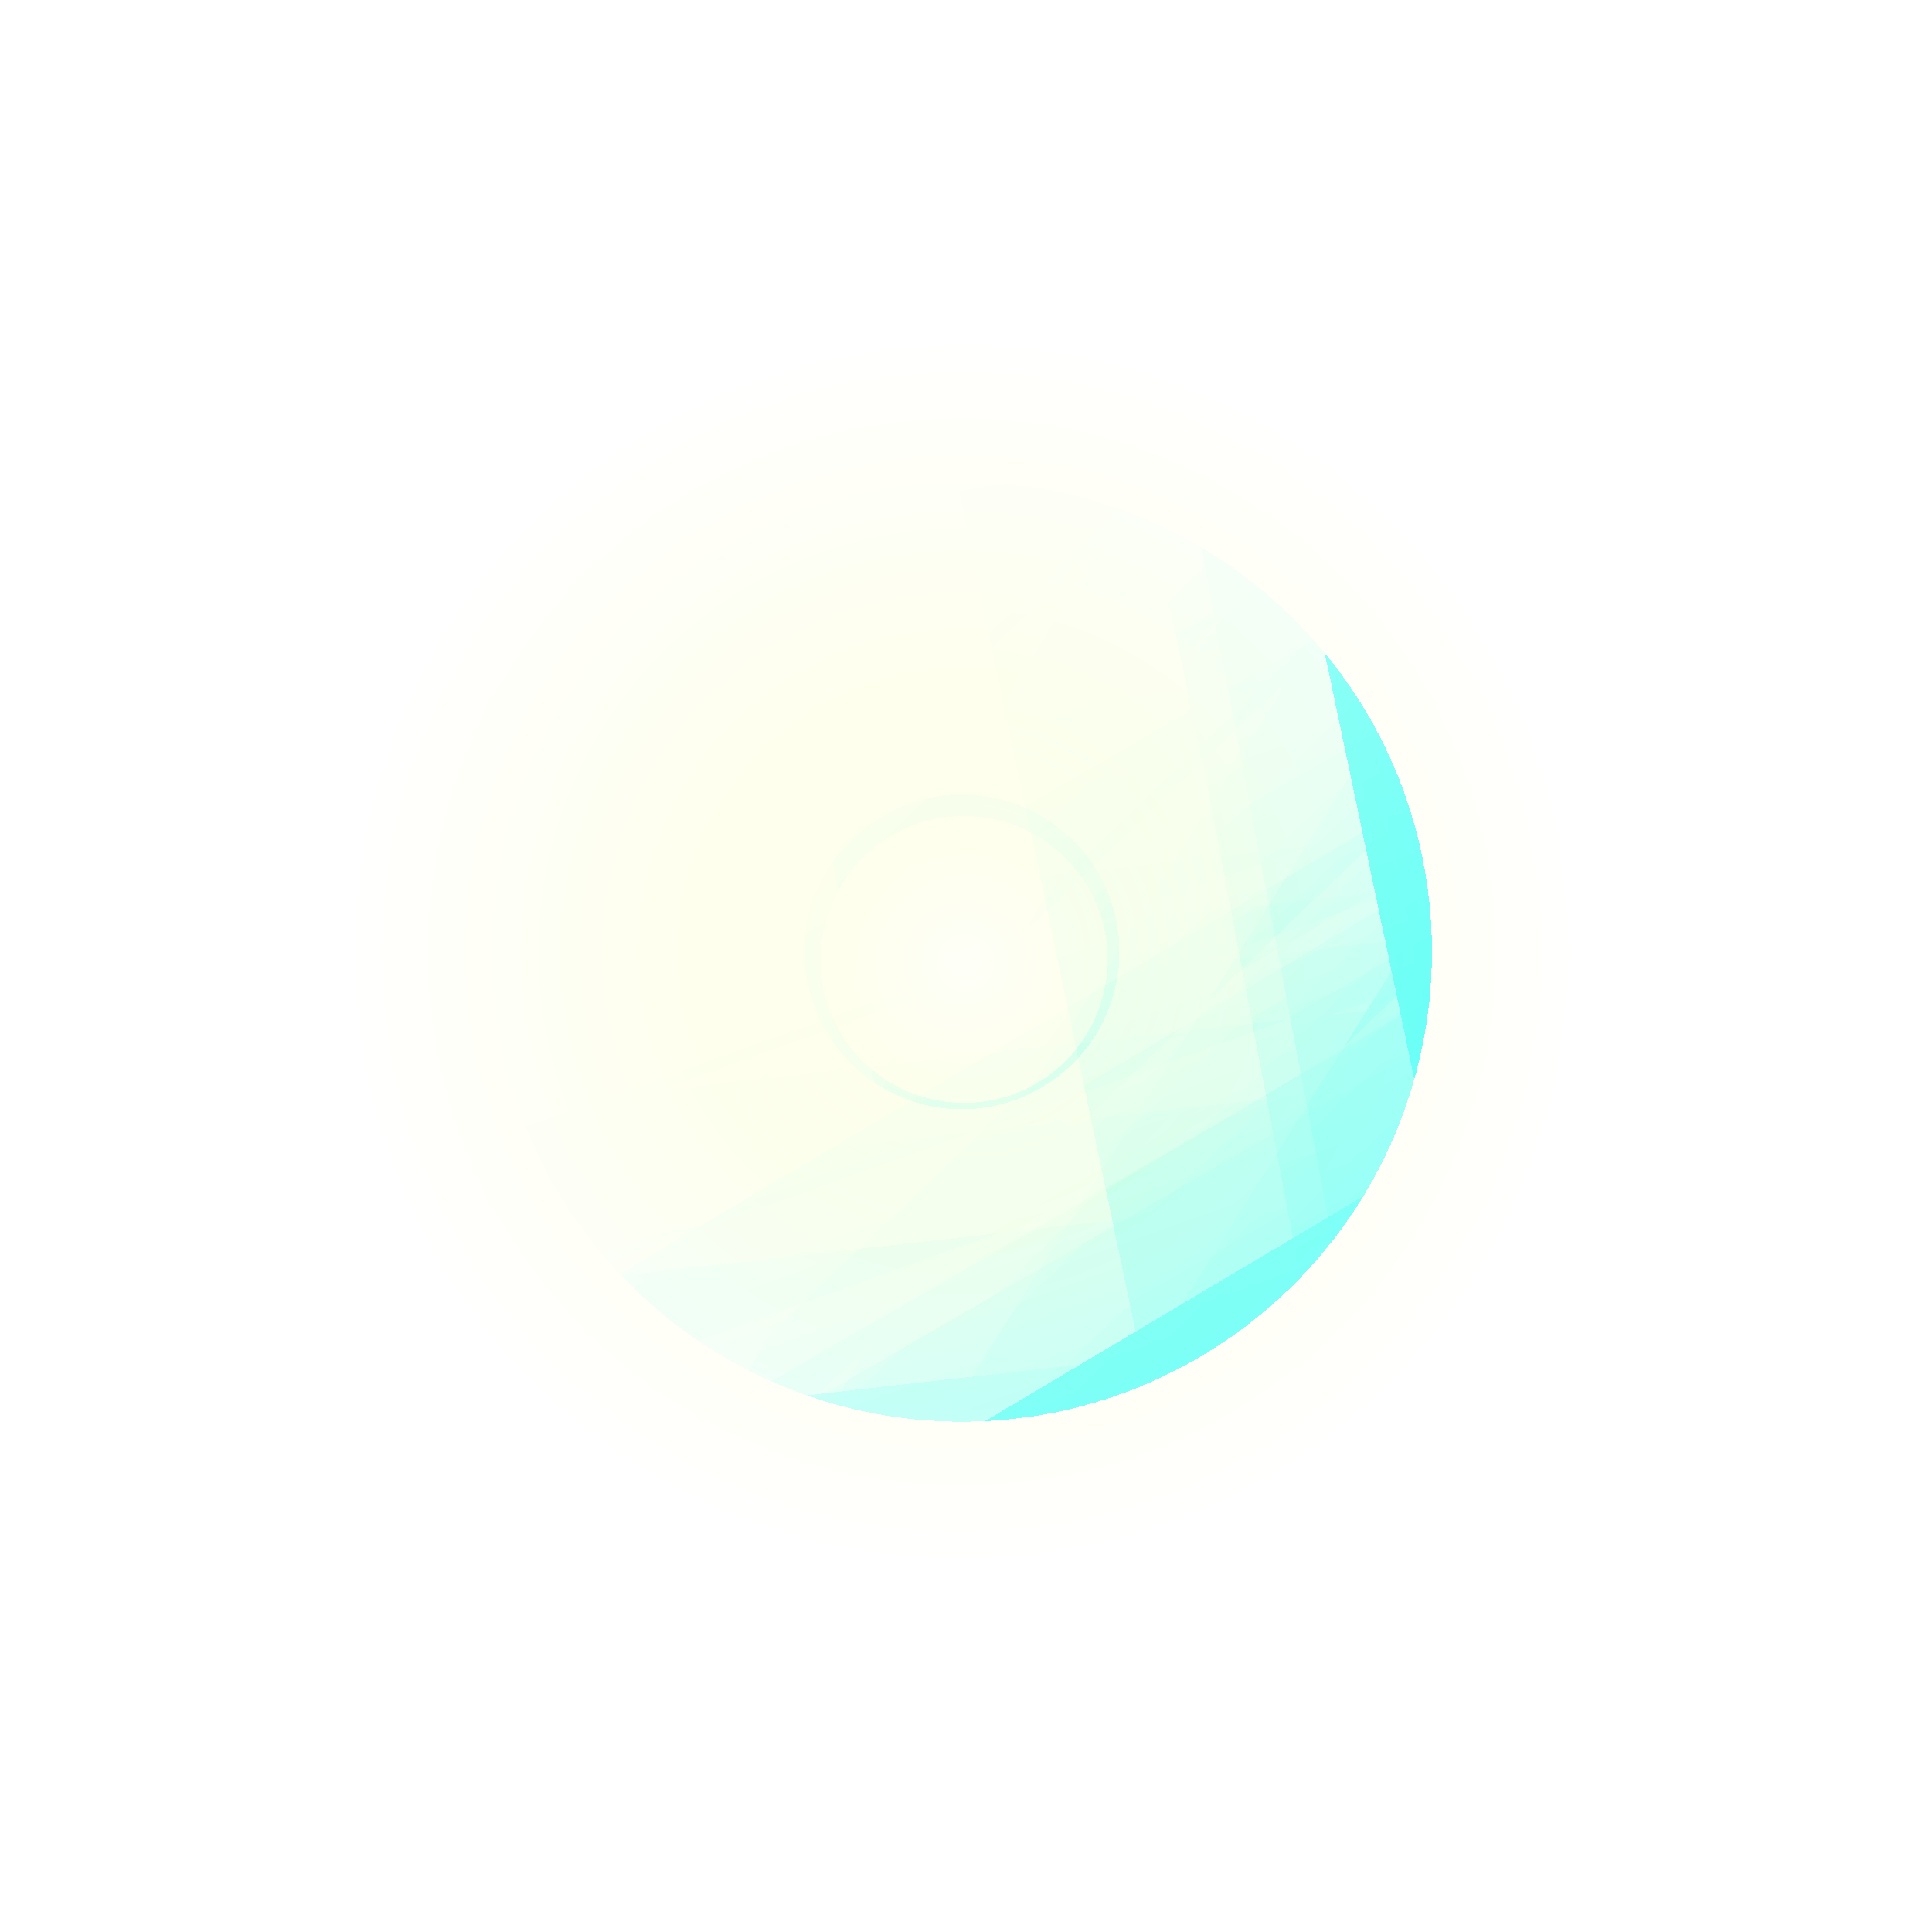
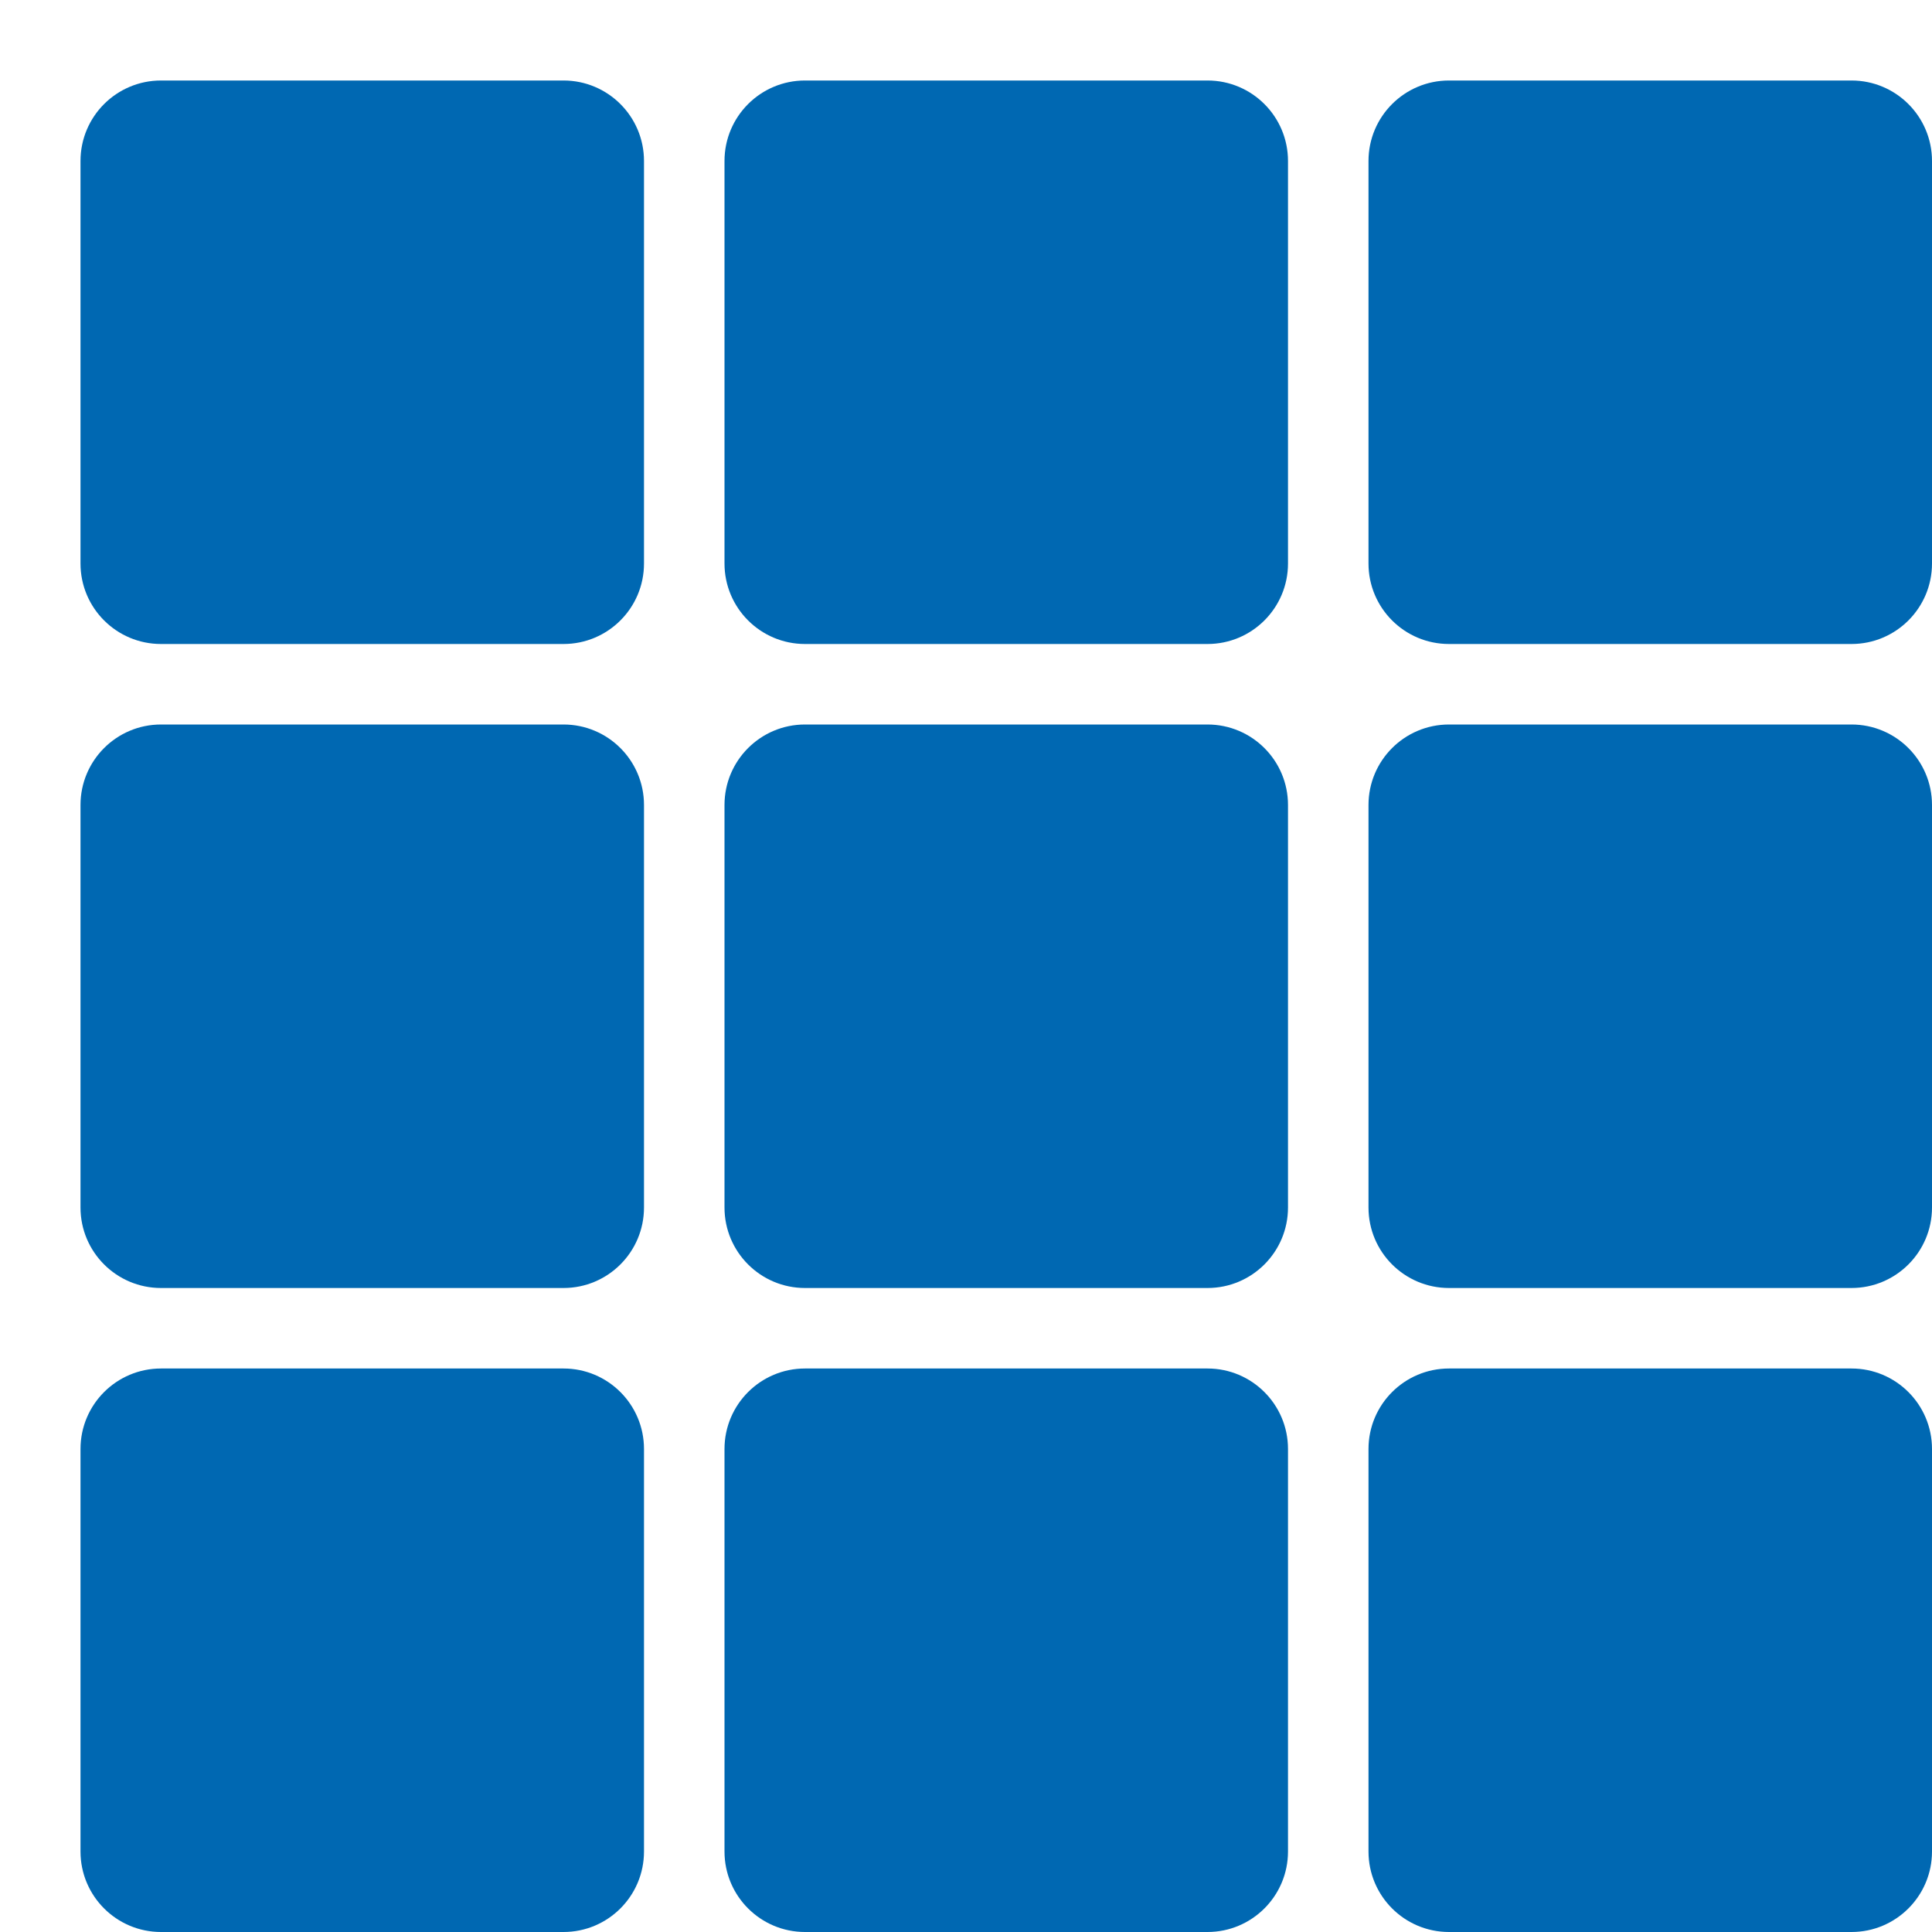
- <svg xmlns="http://www.w3.org/2000/svg" xmlns:xlink="http://www.w3.org/1999/xlink" viewBox="0 0 1000 1000" width="1000" height="1000" preserveAspectRatio="xMidYMid meet" style="width: 100%; height: 100%; transform: translate3d(0px, 0px, 0px); content-visibility: visible;">
-   <defs>
-     <clipPath id="__lottie_element_512">
-       <rect width="1000" height="1000" x="0" y="0" />
-     </clipPath>
-     <clipPath id="__lottie_element_514">
-       <path d="M0,0 L1000,0 L1000,1000 L0,1000z" />
-     </clipPath>
-     <filter id="__lottie_element_520">
-       <feColorMatrix type="matrix" color-interpolation-filters="linearRGB" values="0.333 0.333 0.333 0 0 0.333 0.333 0.333 0 0 0.333 0.333 0.333 0 0 0 0 0 1 0" result="filter_result_0_tint_1" />
-       <feColorMatrix type="matrix" color-interpolation-filters="sRGB" values="-0.259 0 0 0 0.275 -0.754 0 0 0 1 -0.069 0 0 0 0.838 0 0 0 1 0" result="filter_result_0_tint_2" />
-       <feMerge result="filter_result_0">
-         <feMergeNode in="SourceGraphic" />
-         <feMergeNode in="filter_result_0_tint_1" />
-         <feMergeNode in="filter_result_0_tint_2" />
-       </feMerge>
-     </filter>
-     <linearGradient id="__lottie_element_521" spreadMethod="pad" gradientUnits="userSpaceOnUse" x1="-394" y1="0" x2="365" y2="0">
-       <stop offset="0%" stop-color="rgb(255,255,255)" />
-       <stop offset="100%" stop-color="rgb(0,0,0)" />
-     </linearGradient>
-     <g id="__lottie_element_522">
-       <g transform="matrix(0.6777005,-0.2834164,0.4107991,0.2831439,500,500)" opacity="0.5" style="display: block;">
-         <g opacity="1" transform="matrix(1,0,0,1,0,0)">
-           <path fill="url(#__lottie_element_525)" fill-opacity="1" d=" M0,-500 C276.142,-500 500,-276.142 500,0 C500,276.142 276.142,500 0,500 C-276.142,500 -500,276.142 -500,0 C-500,-276.142 -276.142,-500 0,-500z" />
-           <g opacity="1" transform="matrix(1,0,0,1,0,0)" />
-         </g>
-       </g>
-     </g>
-     <linearGradient id="__lottie_element_525" spreadMethod="pad" gradientUnits="userSpaceOnUse" x1="-512.975" y1="2.5" x2="549.589" y2="-14.873">
-       <stop offset="0%" stop-color="rgb(255,255,255)" />
-       <stop offset="100%" stop-color="rgb(0,0,0)" />
-     </linearGradient>
-     <filter id="__lottie_element_528">
-       <feColorMatrix type="matrix" color-interpolation-filters="linearRGB" values="0.333 0.333 0.333 0 0 0.333 0.333 0.333 0 0 0.333 0.333 0.333 0 0 0 0 0 1 0" result="filter_result_0_tint_1" />
-       <feColorMatrix type="matrix" color-interpolation-filters="sRGB" values="-0.259 0 0 0 0.275 -0.754 0 0 0 1 -0.069 0 0 0 0.838 0 0 0 1 0" result="filter_result_0_tint_2" />
-       <feMerge result="filter_result_0">
-         <feMergeNode in="SourceGraphic" />
-         <feMergeNode in="filter_result_0_tint_1" />
-         <feMergeNode in="filter_result_0_tint_2" />
-       </feMerge>
-     </filter>
-     <linearGradient id="__lottie_element_529" spreadMethod="pad" gradientUnits="userSpaceOnUse" x1="-394" y1="0" x2="365" y2="0">
-       <stop offset="0%" stop-color="rgb(255,255,255)" />
-       <stop offset="100%" stop-color="rgb(0,0,0)" />
-     </linearGradient>
-     <g id="__lottie_element_530">
-       <g transform="matrix(0.06162558,-0.5967,-0.3399797,-0.2361225,500,500)" opacity="0.5" style="display: block;">
-         <g opacity="1" transform="matrix(1,0,0,1,0,0)">
-           <path fill="url(#__lottie_element_533)" fill-opacity="1" d=" M0,-500 C276.142,-500 500,-276.142 500,0 C500,276.142 276.142,500 0,500 C-276.142,500 -500,276.142 -500,0 C-500,-276.142 -276.142,-500 0,-500z" />
-           <g opacity="1" transform="matrix(1,0,0,1,0,0)" />
-         </g>
-       </g>
-     </g>
-     <linearGradient id="__lottie_element_533" spreadMethod="pad" gradientUnits="userSpaceOnUse" x1="-512.975" y1="2.5" x2="549.589" y2="-14.873">
-       <stop offset="0%" stop-color="rgb(255,255,255)" />
-       <stop offset="100%" stop-color="rgb(0,0,0)" />
-     </linearGradient>
-     <filter id="__lottie_element_536">
-       <feColorMatrix type="matrix" color-interpolation-filters="linearRGB" values="0.333 0.333 0.333 0 0 0.333 0.333 0.333 0 0 0.333 0.333 0.333 0 0 0 0 0 1 0" result="filter_result_0_tint_1" />
-       <feColorMatrix type="matrix" color-interpolation-filters="sRGB" values="-0.259 0 0 0 0.275 -0.754 0 0 0 1 -0.069 0 0 0 0.838 0 0 0 1 0" result="filter_result_0_tint_2" />
-       <feMerge result="filter_result_0">
-         <feMergeNode in="SourceGraphic" />
-         <feMergeNode in="filter_result_0_tint_1" />
-         <feMergeNode in="filter_result_0_tint_2" />
-       </feMerge>
-     </filter>
-     <linearGradient id="__lottie_element_537" spreadMethod="pad" gradientUnits="userSpaceOnUse" x1="-394" y1="0" x2="365" y2="0">
-       <stop offset="0%" stop-color="rgb(255,255,255)" />
-       <stop offset="100%" stop-color="rgb(0,0,0)" />
-     </linearGradient>
-     <g id="__lottie_element_538">
-       <g transform="matrix(0.4935949,-0.08934581,-0.1527804,-0.3485873,500,500)" opacity="0.5" style="display: block;">
-         <g opacity="1" transform="matrix(1,0,0,1,0,0)">
-           <path fill="url(#__lottie_element_541)" fill-opacity="1" d=" M0,-500 C276.142,-500 500,-276.142 500,0 C500,276.142 276.142,500 0,500 C-276.142,500 -500,276.142 -500,0 C-500,-276.142 -276.142,-500 0,-500z" />
-           <g opacity="1" transform="matrix(1,0,0,1,0,0)" />
-         </g>
-       </g>
-     </g>
-     <linearGradient id="__lottie_element_541" spreadMethod="pad" gradientUnits="userSpaceOnUse" x1="-512.975" y1="2.5" x2="549.589" y2="-14.873">
-       <stop offset="0%" stop-color="rgb(255,255,255)" />
-       <stop offset="100%" stop-color="rgb(0,0,0)" />
-     </linearGradient>
-     <filter id="__lottie_element_544">
-       <feColorMatrix type="matrix" color-interpolation-filters="linearRGB" values="0.333 0.333 0.333 0 0 0.333 0.333 0.333 0 0 0.333 0.333 0.333 0 0 0 0 0 1 0" result="filter_result_0_tint_1" />
-       <feColorMatrix type="matrix" color-interpolation-filters="sRGB" values="-0.259 0 0 0 0.275 -0.754 0 0 0 1 -0.069 0 0 0 0.838 0 0 0 1 0" result="filter_result_0_tint_2" />
-       <feMerge result="filter_result_0">
-         <feMergeNode in="SourceGraphic" />
-         <feMergeNode in="filter_result_0_tint_1" />
-         <feMergeNode in="filter_result_0_tint_2" />
-       </feMerge>
-     </filter>
-     <linearGradient id="__lottie_element_545" spreadMethod="pad" gradientUnits="userSpaceOnUse" x1="-394" y1="0" x2="365" y2="0">
-       <stop offset="0%" stop-color="rgb(255,255,255)" />
-       <stop offset="100%" stop-color="rgb(0,0,0)" />
-     </linearGradient>
-     <g id="__lottie_element_546">
-       <g transform="matrix(-0.4131126,-0.6255328,-0.6557123,0.3724977,500,500)" opacity="0.5" style="display: block;">
-         <g opacity="1" transform="matrix(1,0,0,1,0,0)">
-           <path fill="url(#__lottie_element_549)" fill-opacity="1" d=" M0,-500 C276.142,-500 500,-276.142 500,0 C500,276.142 276.142,500 0,500 C-276.142,500 -500,276.142 -500,0 C-500,-276.142 -276.142,-500 0,-500z" />
-           <g opacity="1" transform="matrix(1,0,0,1,0,0)" />
-         </g>
-       </g>
-     </g>
-     <linearGradient id="__lottie_element_549" spreadMethod="pad" gradientUnits="userSpaceOnUse" x1="-512.975" y1="2.5" x2="549.589" y2="-14.873">
-       <stop offset="0%" stop-color="rgb(255,255,255)" />
-       <stop offset="100%" stop-color="rgb(0,0,0)" />
-     </linearGradient>
-     <filter id="__lottie_element_552">
-       <feColorMatrix type="matrix" color-interpolation-filters="linearRGB" values="0.333 0.333 0.333 0 0 0.333 0.333 0.333 0 0 0.333 0.333 0.333 0 0 0 0 0 1 0" result="filter_result_0_tint_1" />
-       <feColorMatrix type="matrix" color-interpolation-filters="sRGB" values="-0.259 0 0 0 0.275 -0.754 0 0 0 1 -0.069 0 0 0 0.838 0 0 0 1 0" result="filter_result_0_tint_2" />
-       <feMerge result="filter_result_0">
-         <feMergeNode in="SourceGraphic" />
-         <feMergeNode in="filter_result_0_tint_1" />
-         <feMergeNode in="filter_result_0_tint_2" />
-       </feMerge>
-     </filter>
-     <linearGradient id="__lottie_element_553" spreadMethod="pad" gradientUnits="userSpaceOnUse" x1="-394" y1="0" x2="365" y2="0">
-       <stop offset="0%" stop-color="rgb(255,255,255)" />
-       <stop offset="100%" stop-color="rgb(0,0,0)" />
-     </linearGradient>
-     <g id="__lottie_element_554">
-       <g transform="matrix(-0.4234898,-0.5194107,-0.4823717,0.4687255,500,500)" opacity="0.5" style="display: block;">
-         <g opacity="1" transform="matrix(1,0,0,1,0,0)">
-           <path fill="url(#__lottie_element_557)" fill-opacity="1" d=" M0,-500 C276.142,-500 500,-276.142 500,0 C500,276.142 276.142,500 0,500 C-276.142,500 -500,276.142 -500,0 C-500,-276.142 -276.142,-500 0,-500z" />
-           <g opacity="1" transform="matrix(1,0,0,1,0,0)" />
-         </g>
-       </g>
-     </g>
-     <linearGradient id="__lottie_element_557" spreadMethod="pad" gradientUnits="userSpaceOnUse" x1="-512.975" y1="2.5" x2="549.589" y2="-14.873">
-       <stop offset="0%" stop-color="rgb(255,255,255)" />
-       <stop offset="100%" stop-color="rgb(0,0,0)" />
-     </linearGradient>
-     <filter id="__lottie_element_560">
-       <feColorMatrix type="matrix" color-interpolation-filters="linearRGB" values="0.333 0.333 0.333 0 0 0.333 0.333 0.333 0 0 0.333 0.333 0.333 0 0 0 0 0 1 0" result="filter_result_0_tint_1" />
-       <feColorMatrix type="matrix" color-interpolation-filters="sRGB" values="-0.259 0 0 0 0.275 -0.754 0 0 0 1 -0.069 0 0 0 0.838 0 0 0 1 0" result="filter_result_0_tint_2" />
-       <feMerge result="filter_result_0">
-         <feMergeNode in="SourceGraphic" />
-         <feMergeNode in="filter_result_0_tint_1" />
-         <feMergeNode in="filter_result_0_tint_2" />
-       </feMerge>
-     </filter>
-     <linearGradient id="__lottie_element_561" spreadMethod="pad" gradientUnits="userSpaceOnUse" x1="-394" y1="0" x2="365" y2="0">
-       <stop offset="0%" stop-color="rgb(255,255,255)" />
-       <stop offset="100%" stop-color="rgb(0,0,0)" />
-     </linearGradient>
-     <g id="__lottie_element_562">
-       <g transform="matrix(-0.619658,-0.03951898,-0.005255457,0.7980174,500,500)" opacity="0.5" style="display: block;">
-         <g opacity="1" transform="matrix(1,0,0,1,0,0)">
-           <path fill="url(#__lottie_element_565)" fill-opacity="1" d=" M0,-500 C276.142,-500 500,-276.142 500,0 C500,276.142 276.142,500 0,500 C-276.142,500 -500,276.142 -500,0 C-500,-276.142 -276.142,-500 0,-500z" />
-           <g opacity="1" transform="matrix(1,0,0,1,0,0)" />
-         </g>
-       </g>
-     </g>
-     <linearGradient id="__lottie_element_565" spreadMethod="pad" gradientUnits="userSpaceOnUse" x1="-512.975" y1="2.5" x2="549.589" y2="-14.873">
-       <stop offset="0%" stop-color="rgb(255,255,255)" />
-       <stop offset="100%" stop-color="rgb(0,0,0)" />
-     </linearGradient>
-     <g id="__lottie_element_569">
-       <g filter="url(#__lottie_element_571)" transform="matrix(0.4653751,-0.6074489,-0.6076451,-0.4654695,500,500)" opacity="0.5" style="display: block;">
-         <path fill="url(#__lottie_element_572)" fill-opacity="1" d=" M0,-500 C276.142,-500 500,-276.142 500,0 C500,276.142 276.142,500 0,500 C-276.142,500 -500,276.142 -500,0 C-500,-276.142 -276.142,-500 0,-500z" />
-         <g opacity="1" transform="matrix(1,0,0,1,0,0)">
-           <g opacity="1" transform="matrix(1,0,0,1,0,0)" />
-         </g>
-       </g>
-     </g>
-     <filter id="__lottie_element_571">
-       <feColorMatrix type="matrix" color-interpolation-filters="linearRGB" values="0.333 0.333 0.333 0 0 0.333 0.333 0.333 0 0 0.333 0.333 0.333 0 0 0 0 0 1 0" result="filter_result_0_tint_1" />
-       <feColorMatrix type="matrix" color-interpolation-filters="sRGB" values="1 0 0 0 0 1 0 0 0 0 1 0 0 0 0 0 0 0 1 0" result="filter_result_0_tint_2" />
-       <feMerge result="filter_result_0">
-         <feMergeNode in="SourceGraphic" />
-         <feMergeNode in="filter_result_0_tint_1" />
-         <feMergeNode in="filter_result_0_tint_2" />
-       </feMerge>
-     </filter>
-     <radialGradient id="__lottie_element_572" spreadMethod="pad" gradientUnits="userSpaceOnUse" cx="10" cy="0" r="421" fx="10" fy="0">
-       <stop offset="0%" stop-color="rgb(255,255,255)" />
-       <stop offset="100%" stop-color="rgb(0,0,0)" />
-     </radialGradient>
-     <g id="__lottie_element_576">
-       <g filter="url(#__lottie_element_578)" transform="matrix(0.212764,-0.2777184,-0.2778082,-0.2128071,500,500)" opacity="0.5" style="display: block;">
-         <path fill="url(#__lottie_element_579)" fill-opacity="1" d=" M0,-500 C276.142,-500 500,-276.142 500,0 C500,276.142 276.142,500 0,500 C-276.142,500 -500,276.142 -500,0 C-500,-276.142 -276.142,-500 0,-500z" />
-         <g opacity="1" transform="matrix(1,0,0,1,0,0)">
-           <g opacity="1" transform="matrix(1,0,0,1,0,0)" />
-         </g>
-       </g>
-     </g>
-     <filter id="__lottie_element_578">
-       <feColorMatrix type="matrix" color-interpolation-filters="linearRGB" values="0.333 0.333 0.333 0 0 0.333 0.333 0.333 0 0 0.333 0.333 0.333 0 0 0 0 0 1 0" result="filter_result_0_tint_1" />
-       <feColorMatrix type="matrix" color-interpolation-filters="sRGB" values="1 0 0 0 0 1 0 0 0 0 1 0 0 0 0 0 0 0 1 0" result="filter_result_0_tint_2" />
-       <feMerge result="filter_result_0">
-         <feMergeNode in="SourceGraphic" />
-         <feMergeNode in="filter_result_0_tint_1" />
-         <feMergeNode in="filter_result_0_tint_2" />
-       </feMerge>
-     </filter>
-     <radialGradient id="__lottie_element_579" spreadMethod="pad" gradientUnits="userSpaceOnUse" cx="10" cy="0" r="421" fx="10" fy="0">
-       <stop offset="0%" stop-color="rgb(255,255,255)" />
-       <stop offset="100%" stop-color="rgb(0,0,0)" />
-     </radialGradient>
-     <g id="__lottie_element_583">
-       <g filter="url(#__lottie_element_585)" transform="matrix(0.0911672,-0.1189995,-0.119038,-0.0911857,500,500)" opacity="0.5" style="display: block;">
-         <path fill="url(#__lottie_element_586)" fill-opacity="1" d=" M0,-500 C276.142,-500 500,-276.142 500,0 C500,276.142 276.142,500 0,500 C-276.142,500 -500,276.142 -500,0 C-500,-276.142 -276.142,-500 0,-500z" />
-         <g opacity="1" transform="matrix(1,0,0,1,0,0)">
-           <g opacity="1" transform="matrix(1,0,0,1,0,0)" />
-         </g>
-       </g>
-     </g>
-     <filter id="__lottie_element_585">
-       <feColorMatrix type="matrix" color-interpolation-filters="linearRGB" values="0.333 0.333 0.333 0 0 0.333 0.333 0.333 0 0 0.333 0.333 0.333 0 0 0 0 0 1 0" result="filter_result_0_tint_1" />
-       <feColorMatrix type="matrix" color-interpolation-filters="sRGB" values="1 0 0 0 0 1 0 0 0 0 1 0 0 0 0 0 0 0 1 0" result="filter_result_0_tint_2" />
-       <feMerge result="filter_result_0">
-         <feMergeNode in="SourceGraphic" />
-         <feMergeNode in="filter_result_0_tint_1" />
-         <feMergeNode in="filter_result_0_tint_2" />
-       </feMerge>
-     </filter>
-     <radialGradient id="__lottie_element_586" spreadMethod="pad" gradientUnits="userSpaceOnUse" cx="10" cy="0" r="421" fx="10" fy="0">
-       <stop offset="0%" stop-color="rgb(255,255,255)" />
-       <stop offset="100%" stop-color="rgb(0,0,0)" />
-     </radialGradient>
-     <filter id="__lottie_element_589">
-       <feColorMatrix type="matrix" color-interpolation-filters="linearRGB" values="0.333 0.333 0.333 0 0 0.333 0.333 0.333 0 0 0.333 0.333 0.333 0 0 0 0 0 1 0" result="filter_result_0_tint_1" />
-       <feColorMatrix type="matrix" color-interpolation-filters="sRGB" values="-0.259 0 0 0 0.275 -0.754 0 0 0 1 -0.069 0 0 0 0.838 0 0 0 1 0" result="filter_result_0_tint_2" />
-       <feMerge result="filter_result_0">
-         <feMergeNode in="SourceGraphic" />
-         <feMergeNode in="filter_result_0_tint_1" />
-         <feMergeNode in="filter_result_0_tint_2" />
-       </feMerge>
-     </filter>
-     <linearGradient id="__lottie_element_590" spreadMethod="pad" gradientUnits="userSpaceOnUse" x1="-394" y1="0" x2="365" y2="0">
-       <stop offset="0%" stop-color="rgb(255,255,255)" />
-       <stop offset="100%" stop-color="rgb(0,0,0)" />
-     </linearGradient>
-     <g id="__lottie_element_591">
-       <g transform="matrix(-0.4894523,-0.3455406,-0.3216425,0.3624233,500,500)" opacity="0.5" style="display: block;">
-         <g opacity="1" transform="matrix(1,0,0,1,0,0)">
-           <path fill="url(#__lottie_element_594)" fill-opacity="1" d=" M0,-500 C276.142,-500 500,-276.142 500,0 C500,276.142 276.142,500 0,500 C-276.142,500 -500,276.142 -500,0 C-500,-276.142 -276.142,-500 0,-500z" />
-           <g opacity="1" transform="matrix(1,0,0,1,0,0)" />
-         </g>
-       </g>
-     </g>
-     <linearGradient id="__lottie_element_594" spreadMethod="pad" gradientUnits="userSpaceOnUse" x1="-512.975" y1="2.5" x2="549.589" y2="-14.873">
-       <stop offset="0%" stop-color="rgb(255,255,255)" />
-       <stop offset="100%" stop-color="rgb(0,0,0)" />
-     </linearGradient>
-     <filter id="__lottie_element_597">
-       <feColorMatrix type="matrix" color-interpolation-filters="linearRGB" values="0.333 0.333 0.333 0 0 0.333 0.333 0.333 0 0 0.333 0.333 0.333 0 0 0 0 0 1 0" result="filter_result_0_tint_1" />
-       <feColorMatrix type="matrix" color-interpolation-filters="sRGB" values="-0.259 0 0 0 0.275 -0.754 0 0 0 1 -0.069 0 0 0 0.838 0 0 0 1 0" result="filter_result_0_tint_2" />
-       <feMerge result="filter_result_0">
-         <feMergeNode in="SourceGraphic" />
-         <feMergeNode in="filter_result_0_tint_1" />
-         <feMergeNode in="filter_result_0_tint_2" />
-       </feMerge>
-     </filter>
-     <linearGradient id="__lottie_element_598" spreadMethod="pad" gradientUnits="userSpaceOnUse" x1="-394" y1="0" x2="365" y2="0">
-       <stop offset="0%" stop-color="rgb(255,255,255)" />
-       <stop offset="100%" stop-color="rgb(0,0,0)" />
-     </linearGradient>
-     <g id="__lottie_element_599">
-       <g transform="matrix(0.2552099,-0.5161548,-0.736402,-0.3082523,500,500)" opacity="0.5" style="display: block;">
-         <g opacity="1" transform="matrix(1,0,0,1,0,0)">
-           <path fill="url(#__lottie_element_602)" fill-opacity="1" d=" M0,-500 C276.142,-500 500,-276.142 500,0 C500,276.142 276.142,500 0,500 C-276.142,500 -500,276.142 -500,0 C-500,-276.142 -276.142,-500 0,-500z" />
-           <g opacity="1" transform="matrix(1,0,0,1,0,0)" />
-         </g>
-       </g>
-     </g>
-     <linearGradient id="__lottie_element_602" spreadMethod="pad" gradientUnits="userSpaceOnUse" x1="-512.975" y1="2.5" x2="549.589" y2="-14.873">
-       <stop offset="0%" stop-color="rgb(255,255,255)" />
-       <stop offset="100%" stop-color="rgb(0,0,0)" />
-     </linearGradient>
-     <filter id="__lottie_element_605">
-       <feColorMatrix type="matrix" color-interpolation-filters="linearRGB" values="0.333 0.333 0.333 0 0 0.333 0.333 0.333 0 0 0.333 0.333 0.333 0 0 0 0 0 1 0" result="filter_result_0_tint_1" />
-       <feColorMatrix type="matrix" color-interpolation-filters="sRGB" values="-0.259 0 0 0 0.275 -0.754 0 0 0 1 -0.069 0 0 0 0.838 0 0 0 1 0" result="filter_result_0_tint_2" />
-       <feMerge result="filter_result_0">
-         <feMergeNode in="SourceGraphic" />
-         <feMergeNode in="filter_result_0_tint_1" />
-         <feMergeNode in="filter_result_0_tint_2" />
-       </feMerge>
-     </filter>
-     <linearGradient id="__lottie_element_606" spreadMethod="pad" gradientUnits="userSpaceOnUse" x1="-394" y1="0" x2="365" y2="0">
-       <stop offset="0%" stop-color="rgb(255,255,255)" />
-       <stop offset="100%" stop-color="rgb(0,0,0)" />
-     </linearGradient>
-     <g id="__lottie_element_607">
-       <g transform="matrix(0.1255553,-0.7752437,0.7808633,0.145274,500,500)" opacity="0.5" style="display: block;">
-         <g opacity="1" transform="matrix(1,0,0,1,0,0)">
-           <path fill="url(#__lottie_element_610)" fill-opacity="1" d=" M0,-500 C276.142,-500 500,-276.142 500,0 C500,276.142 276.142,500 0,500 C-276.142,500 -500,276.142 -500,0 C-500,-276.142 -276.142,-500 0,-500z" />
-           <g opacity="1" transform="matrix(1,0,0,1,0,0)" />
-         </g>
-       </g>
-     </g>
-     <linearGradient id="__lottie_element_610" spreadMethod="pad" gradientUnits="userSpaceOnUse" x1="-512.975" y1="2.5" x2="549.589" y2="-14.873">
-       <stop offset="0%" stop-color="rgb(255,255,255)" />
-       <stop offset="100%" stop-color="rgb(0,0,0)" />
-     </linearGradient>
-     <filter id="__lottie_element_613">
-       <feColorMatrix type="matrix" color-interpolation-filters="linearRGB" values="0.333 0.333 0.333 0 0 0.333 0.333 0.333 0 0 0.333 0.333 0.333 0 0 0 0 0 1 0" result="filter_result_0_tint_1" />
-       <feColorMatrix type="matrix" color-interpolation-filters="sRGB" values="-0.259 0 0 0 0.275 -0.754 0 0 0 1 -0.069 0 0 0 0.838 0 0 0 1 0" result="filter_result_0_tint_2" />
-       <feMerge result="filter_result_0">
-         <feMergeNode in="SourceGraphic" />
-         <feMergeNode in="filter_result_0_tint_1" />
-         <feMergeNode in="filter_result_0_tint_2" />
-       </feMerge>
-     </filter>
-     <linearGradient id="__lottie_element_614" spreadMethod="pad" gradientUnits="userSpaceOnUse" x1="-394" y1="0" x2="365" y2="0">
-       <stop offset="0%" stop-color="rgb(255,255,255)" />
-       <stop offset="100%" stop-color="rgb(0,0,0)" />
-     </linearGradient>
-     <g id="__lottie_element_615">
-       <g transform="matrix(0.1358903,-0.6842964,-0.5189795,-0.3344107,500,500)" opacity="0.5" style="display: block;">
-         <g opacity="1" transform="matrix(1,0,0,1,0,0)">
-           <path fill="url(#__lottie_element_618)" fill-opacity="1" d=" M0,-500 C276.142,-500 500,-276.142 500,0 C500,276.142 276.142,500 0,500 C-276.142,500 -500,276.142 -500,0 C-500,-276.142 -276.142,-500 0,-500z" />
-           <g opacity="1" transform="matrix(1,0,0,1,0,0)" />
-         </g>
-       </g>
-     </g>
-     <linearGradient id="__lottie_element_618" spreadMethod="pad" gradientUnits="userSpaceOnUse" x1="-512.975" y1="2.5" x2="549.589" y2="-14.873">
-       <stop offset="0%" stop-color="rgb(255,255,255)" />
-       <stop offset="100%" stop-color="rgb(0,0,0)" />
-     </linearGradient>
-     <mask id="__lottie_element_615_3" mask-type="luminance">
-       <use xlink:href="#__lottie_element_615" />
-     </mask>
-     <mask id="__lottie_element_607_3" mask-type="luminance">
-       <use xlink:href="#__lottie_element_607" />
-     </mask>
-     <mask id="__lottie_element_599_3" mask-type="luminance">
-       <use xlink:href="#__lottie_element_599" />
-     </mask>
-     <mask id="__lottie_element_591_3" mask-type="luminance">
-       <use xlink:href="#__lottie_element_591" />
-     </mask>
-     <mask id="__lottie_element_583_3" mask-type="luminance">
-       <use xlink:href="#__lottie_element_583" />
-     </mask>
-     <mask id="__lottie_element_576_3" mask-type="luminance">
-       <use xlink:href="#__lottie_element_576" />
-     </mask>
-     <mask id="__lottie_element_569_3" mask-type="luminance">
-       <use xlink:href="#__lottie_element_569" />
-     </mask>
-     <mask id="__lottie_element_562_3" mask-type="luminance">
-       <use xlink:href="#__lottie_element_562" />
-     </mask>
-     <mask id="__lottie_element_554_3" mask-type="luminance">
-       <use xlink:href="#__lottie_element_554" />
-     </mask>
-     <mask id="__lottie_element_546_3" mask-type="luminance">
-       <use xlink:href="#__lottie_element_546" />
-     </mask>
-     <mask id="__lottie_element_538_3" mask-type="luminance">
-       <use xlink:href="#__lottie_element_538" />
-     </mask>
-     <mask id="__lottie_element_530_3" mask-type="luminance">
-       <use xlink:href="#__lottie_element_530" />
-     </mask>
-     <mask id="__lottie_element_522_3" mask-type="luminance">
-       <use xlink:href="#__lottie_element_522" />
-     </mask>
-   </defs>
-   <g clip-path="url(#__lottie_element_512)">
-     <g clip-path="url(#__lottie_element_514)" transform="matrix(0.5955101,-0.8033479,0.8033479,0.5955101,-199.429,603.9189)" opacity="1" style="display: block;">
-       <g mask="url(#__lottie_element_522_3)" style="mix-blend-mode: color-burn; display: block;">
-         <g filter="url(#__lottie_element_520)" transform="matrix(0.669228,-0.2798732,0.4056634,0.2796041,500,500)" opacity="0.5">
-           <path fill="url(#__lottie_element_521)" fill-opacity="1" d=" M0,-500 C276.142,-500 500,-276.142 500,0 C500,276.142 276.142,500 0,500 C-276.142,500 -500,276.142 -500,0 C-500,-276.142 -276.142,-500 0,-500z" />
-           <g opacity="1" transform="matrix(1,0,0,1,0,0)">
-             <g opacity="1" transform="matrix(1,0,0,1,0,0)" />
-           </g>
-         </g>
-       </g>
-       <g mask="url(#__lottie_element_530_3)" style="mix-blend-mode: color-burn; display: block;">
-         <g filter="url(#__lottie_element_528)" transform="matrix(0.06085515,-0.5892402,-0.3357294,-0.2331705,500,500)" opacity="0.5">
-           <path fill="url(#__lottie_element_529)" fill-opacity="1" d=" M0,-500 C276.142,-500 500,-276.142 500,0 C500,276.142 276.142,500 0,500 C-276.142,500 -500,276.142 -500,0 C-500,-276.142 -276.142,-500 0,-500z" />
-           <g opacity="1" transform="matrix(1,0,0,1,0,0)">
-             <g opacity="1" transform="matrix(1,0,0,1,0,0)" />
-           </g>
-         </g>
-       </g>
-       <g mask="url(#__lottie_element_538_3)" style="mix-blend-mode: color-burn; display: block;">
-         <g filter="url(#__lottie_element_536)" transform="matrix(0.4874242,-0.08822883,-0.1508703,-0.3442293,500,500)" opacity="0.5">
-           <path fill="url(#__lottie_element_537)" fill-opacity="1" d=" M0,-500 C276.142,-500 500,-276.142 500,0 C500,276.142 276.142,500 0,500 C-276.142,500 -500,276.142 -500,0 C-500,-276.142 -276.142,-500 0,-500z" />
-           <g opacity="1" transform="matrix(1,0,0,1,0,0)">
-             <g opacity="1" transform="matrix(1,0,0,1,0,0)" />
-           </g>
-         </g>
-       </g>
-       <g mask="url(#__lottie_element_546_3)" style="mix-blend-mode: color-burn; display: block;">
-         <g filter="url(#__lottie_element_544)" transform="matrix(-0.407948,-0.6177126,-0.6475148,0.3678408,500,500)" opacity="0.5">
-           <path fill="url(#__lottie_element_545)" fill-opacity="1" d=" M0,-500 C276.142,-500 500,-276.142 500,0 C500,276.142 276.142,500 0,500 C-276.142,500 -500,276.142 -500,0 C-500,-276.142 -276.142,-500 0,-500z" />
-           <g opacity="1" transform="matrix(1,0,0,1,0,0)">
-             <g opacity="1" transform="matrix(1,0,0,1,0,0)" />
-           </g>
-         </g>
-       </g>
-       <g mask="url(#__lottie_element_554_3)" style="mix-blend-mode: color-burn; display: block;">
-         <g filter="url(#__lottie_element_552)" transform="matrix(-0.4181955,-0.5129172,-0.4763413,0.4628657,500,500)" opacity="0.5">
-           <path fill="url(#__lottie_element_553)" fill-opacity="1" d=" M0,-500 C276.142,-500 500,-276.142 500,0 C500,276.142 276.142,500 0,500 C-276.142,500 -500,276.142 -500,0 C-500,-276.142 -276.142,-500 0,-500z" />
-           <g opacity="1" transform="matrix(1,0,0,1,0,0)">
-             <g opacity="1" transform="matrix(1,0,0,1,0,0)" />
-           </g>
-         </g>
-       </g>
-       <g mask="url(#__lottie_element_562_3)" style="mix-blend-mode: color-burn; display: block;">
-         <g filter="url(#__lottie_element_560)" transform="matrix(-0.6119112,-0.03902493,-0.005189752,0.7880408,500,500)" opacity="0.5">
-           <path fill="url(#__lottie_element_561)" fill-opacity="1" d=" M0,-500 C276.142,-500 500,-276.142 500,0 C500,276.142 276.142,500 0,500 C-276.142,500 -500,276.142 -500,0 C-500,-276.142 -276.142,-500 0,-500z" />
-           <g opacity="1" transform="matrix(1,0,0,1,0,0)">
-             <g opacity="1" transform="matrix(1,0,0,1,0,0)" />
-           </g>
-         </g>
-       </g>
-       <g mask="url(#__lottie_element_569_3)" style="display: block;">
-         <g transform="matrix(0.4653706,-0.6074523,-0.6076486,-0.465465,500,500)" opacity="1">
-           <g opacity="1" transform="matrix(1,0,0,1,0,0)">
-             <path fill="rgb(251,255,191)" fill-opacity="1" d=" M0,-500 C276.142,-500 500,-276.142 500,0 C500,276.142 276.142,500 0,500 C-276.142,500 -500,276.142 -500,0 C-500,-276.142 -276.142,-500 0,-500z" />
-             <g opacity="1" transform="matrix(1,0,0,1,0,0)" />
-           </g>
-         </g>
-       </g>
-       <g mask="url(#__lottie_element_576_3)" style="display: block;">
-         <g transform="matrix(0.2127619,-0.27772,-0.2778097,-0.2128051,500,500)" opacity="1">
-           <g opacity="1" transform="matrix(1,0,0,1,0,0)">
-             <path fill="rgb(255,255,255)" fill-opacity="1" d=" M0,-500 C276.142,-500 500,-276.142 500,0 C500,276.142 276.142,500 0,500 C-276.142,500 -500,276.142 -500,0 C-500,-276.142 -276.142,-500 0,-500z" />
-             <g opacity="1" transform="matrix(1,0,0,1,0,0)" />
-           </g>
-         </g>
-       </g>
-       <g mask="url(#__lottie_element_583_3)" style="display: block;">
-         <g transform="matrix(0.09116632,-0.1190002,-0.1190386,-0.09118482,500,500)" opacity="1">
-           <g opacity="1" transform="matrix(1,0,0,1,0,0)">
-             <path fill="rgb(255,255,255)" fill-opacity="1" d=" M0,-500 C276.142,-500 500,-276.142 500,0 C500,276.142 276.142,500 0,500 C-276.142,500 -500,276.142 -500,0 C-500,-276.142 -276.142,-500 0,-500z" />
-             <g opacity="1" transform="matrix(1,0,0,1,0,0)" />
-           </g>
-         </g>
-       </g>
-       <g mask="url(#__lottie_element_591_3)" style="mix-blend-mode: color-burn; display: block;">
-         <g filter="url(#__lottie_element_589)" transform="matrix(-0.4833333,-0.3412207,-0.3176214,0.3578923,500,500)" opacity="0.5">
-           <path fill="url(#__lottie_element_590)" fill-opacity="1" d=" M0,-500 C276.142,-500 500,-276.142 500,0 C500,276.142 276.142,500 0,500 C-276.142,500 -500,276.142 -500,0 C-500,-276.142 -276.142,-500 0,-500z" />
-           <g opacity="1" transform="matrix(1,0,0,1,0,0)">
-             <g opacity="1" transform="matrix(1,0,0,1,0,0)" />
-           </g>
-         </g>
-       </g>
-       <g mask="url(#__lottie_element_599_3)" style="mix-blend-mode: color-burn; display: block;">
-         <g filter="url(#__lottie_element_597)" transform="matrix(0.2520193,-0.509702,-0.7271957,-0.3043986,500,500)" opacity="0.5">
-           <path fill="url(#__lottie_element_598)" fill-opacity="1" d=" M0,-500 C276.142,-500 500,-276.142 500,0 C500,276.142 276.142,500 0,500 C-276.142,500 -500,276.142 -500,0 C-500,-276.142 -276.142,-500 0,-500z" />
-           <g opacity="1" transform="matrix(1,0,0,1,0,0)">
-             <g opacity="1" transform="matrix(1,0,0,1,0,0)" />
-           </g>
-         </g>
-       </g>
-       <g mask="url(#__lottie_element_607_3)" style="mix-blend-mode: color-burn; display: block;">
-         <g filter="url(#__lottie_element_605)" transform="matrix(-0.07981467,-0.7765959,0.7769163,-0.05956975,500,500)" opacity="0.5">
-           <path fill="url(#__lottie_element_606)" fill-opacity="1" d=" M0,-500 C276.142,-500 500,-276.142 500,0 C500,276.142 276.142,500 0,500 C-276.142,500 -500,276.142 -500,0 C-500,-276.142 -276.142,-500 0,-500z" />
-           <g opacity="1" transform="matrix(1,0,0,1,0,0)">
-             <g opacity="1" transform="matrix(1,0,0,1,0,0)" />
-           </g>
-         </g>
-       </g>
-       <g mask="url(#__lottie_element_615_3)" style="mix-blend-mode: color-burn; display: block;">
-         <g filter="url(#__lottie_element_613)" transform="matrix(0.2622615,-0.5672464,-0.4602974,-0.4938724,500,500)" opacity="0.5">
-           <path fill="url(#__lottie_element_614)" fill-opacity="1" d=" M0,-500 C276.142,-500 500,-276.142 500,0 C500,276.142 276.142,500 0,500 C-276.142,500 -500,276.142 -500,0 C-500,-276.142 -276.142,-500 0,-500z" />
-           <g opacity="1" transform="matrix(1,0,0,1,0,0)">
-             <g opacity="1" transform="matrix(1,0,0,1,0,0)" />
-           </g>
-         </g>
-       </g>
-     </g>
-   </g>
+ <svg xmlns="http://www.w3.org/2000/svg" width="24" height="24" viewBox="0 0 24 24">
+   <rect width="7" height="7" x="1" y="1" fill="#0068b2" rx="1" ry="1">
+     <animate id="svgSpinnersBlocksWave0" attributeName="x" begin="0;svgSpinnersBlocksWave1.end+0.2s" dur="0.6s" values="1;4;1" />
+     <animate attributeName="y" begin="0;svgSpinnersBlocksWave1.end+0.2s" dur="0.6s" values="1;4;1" />
+     <animate attributeName="width" begin="0;svgSpinnersBlocksWave1.end+0.2s" dur="0.6s" values="7.33;1.33;7.33" />
+     <animate attributeName="height" begin="0;svgSpinnersBlocksWave1.end+0.2s" dur="0.6s" values="7.33;1.33;7.33" />
+   </rect>
+   <rect width="7" height="7" x="9" y="1" fill="#0068b2" rx="1" ry="1">
+     <animate attributeName="x" begin="svgSpinnersBlocksWave0.begin+0.1s" dur="0.6s" values="9;12;9" />
+     <animate attributeName="y" begin="svgSpinnersBlocksWave0.begin+0.1s" dur="0.6s" values="1;4;1" />
+     <animate attributeName="width" begin="svgSpinnersBlocksWave0.begin+0.1s" dur="0.6s" values="7.33;1.33;7.33" />
+     <animate attributeName="height" begin="svgSpinnersBlocksWave0.begin+0.1s" dur="0.6s" values="7.33;1.33;7.33" />
+   </rect>
+   <rect width="7" height="7" x="1" y="9" fill="#0068b2" rx="1" ry="1">
+     <animate attributeName="x" begin="svgSpinnersBlocksWave0.begin+0.1s" dur="0.6s" values="1;4;1" />
+     <animate attributeName="y" begin="svgSpinnersBlocksWave0.begin+0.1s" dur="0.6s" values="9;12;9" />
+     <animate attributeName="width" begin="svgSpinnersBlocksWave0.begin+0.1s" dur="0.6s" values="7.33;1.33;7.33" />
+     <animate attributeName="height" begin="svgSpinnersBlocksWave0.begin+0.1s" dur="0.6s" values="7.33;1.33;7.33" />
+   </rect>
+   <rect width="7" height="7" x="17" y="1" fill="#0068b2" rx="1" ry="1">
+     <animate attributeName="x" begin="svgSpinnersBlocksWave0.begin+0.2s" dur="0.6s" values="17;20;17" />
+     <animate attributeName="y" begin="svgSpinnersBlocksWave0.begin+0.2s" dur="0.6s" values="1;4;1" />
+     <animate attributeName="width" begin="svgSpinnersBlocksWave0.begin+0.2s" dur="0.6s" values="7.33;1.33;7.33" />
+     <animate attributeName="height" begin="svgSpinnersBlocksWave0.begin+0.2s" dur="0.6s" values="7.33;1.33;7.33" />
+   </rect>
+   <rect width="7" height="7" x="9" y="9" fill="#0068b2" rx="1" ry="1">
+     <animate attributeName="x" begin="svgSpinnersBlocksWave0.begin+0.2s" dur="0.6s" values="9;12;9" />
+     <animate attributeName="y" begin="svgSpinnersBlocksWave0.begin+0.2s" dur="0.6s" values="9;12;9" />
+     <animate attributeName="width" begin="svgSpinnersBlocksWave0.begin+0.2s" dur="0.6s" values="7.33;1.33;7.33" />
+     <animate attributeName="height" begin="svgSpinnersBlocksWave0.begin+0.2s" dur="0.6s" values="7.33;1.33;7.33" />
+   </rect>
+   <rect width="7" height="7" x="1" y="17" fill="#0068b2" rx="1" ry="1">
+     <animate attributeName="x" begin="svgSpinnersBlocksWave0.begin+0.2s" dur="0.6s" values="1;4;1" />
+     <animate attributeName="y" begin="svgSpinnersBlocksWave0.begin+0.2s" dur="0.6s" values="17;20;17" />
+     <animate attributeName="width" begin="svgSpinnersBlocksWave0.begin+0.2s" dur="0.6s" values="7.33;1.33;7.33" />
+     <animate attributeName="height" begin="svgSpinnersBlocksWave0.begin+0.2s" dur="0.6s" values="7.33;1.33;7.33" />
+   </rect>
+   <rect width="7" height="7" x="17" y="9" fill="#0068b2" rx="1" ry="1">
+     <animate attributeName="x" begin="svgSpinnersBlocksWave0.begin+0.3s" dur="0.6s" values="17;20;17" />
+     <animate attributeName="y" begin="svgSpinnersBlocksWave0.begin+0.3s" dur="0.6s" values="9;12;9" />
+     <animate attributeName="width" begin="svgSpinnersBlocksWave0.begin+0.3s" dur="0.6s" values="7.33;1.33;7.33" />
+     <animate attributeName="height" begin="svgSpinnersBlocksWave0.begin+0.3s" dur="0.6s" values="7.33;1.33;7.33" />
+   </rect>
+   <rect width="7" height="7" x="9" y="17" fill="#0068b2" rx="1" ry="1">
+     <animate attributeName="x" begin="svgSpinnersBlocksWave0.begin+0.3s" dur="0.6s" values="9;12;9" />
+     <animate attributeName="y" begin="svgSpinnersBlocksWave0.begin+0.3s" dur="0.6s" values="17;20;17" />
+     <animate attributeName="width" begin="svgSpinnersBlocksWave0.begin+0.3s" dur="0.6s" values="7.33;1.33;7.33" />
+     <animate attributeName="height" begin="svgSpinnersBlocksWave0.begin+0.3s" dur="0.6s" values="7.33;1.33;7.33" />
+   </rect>
+   <rect width="7" height="7" x="17" y="17" fill="#0068b2" rx="1" ry="1">
+     <animate id="svgSpinnersBlocksWave1" attributeName="x" begin="svgSpinnersBlocksWave0.begin+0.4s" dur="0.6s" values="17;20;17" />
+     <animate attributeName="y" begin="svgSpinnersBlocksWave0.begin+0.4s" dur="0.6s" values="17;20;17" />
+     <animate attributeName="width" begin="svgSpinnersBlocksWave0.begin+0.4s" dur="0.6s" values="7.33;1.33;7.33" />
+     <animate attributeName="height" begin="svgSpinnersBlocksWave0.begin+0.4s" dur="0.6s" values="7.33;1.33;7.33" />
+   </rect>
</svg>
